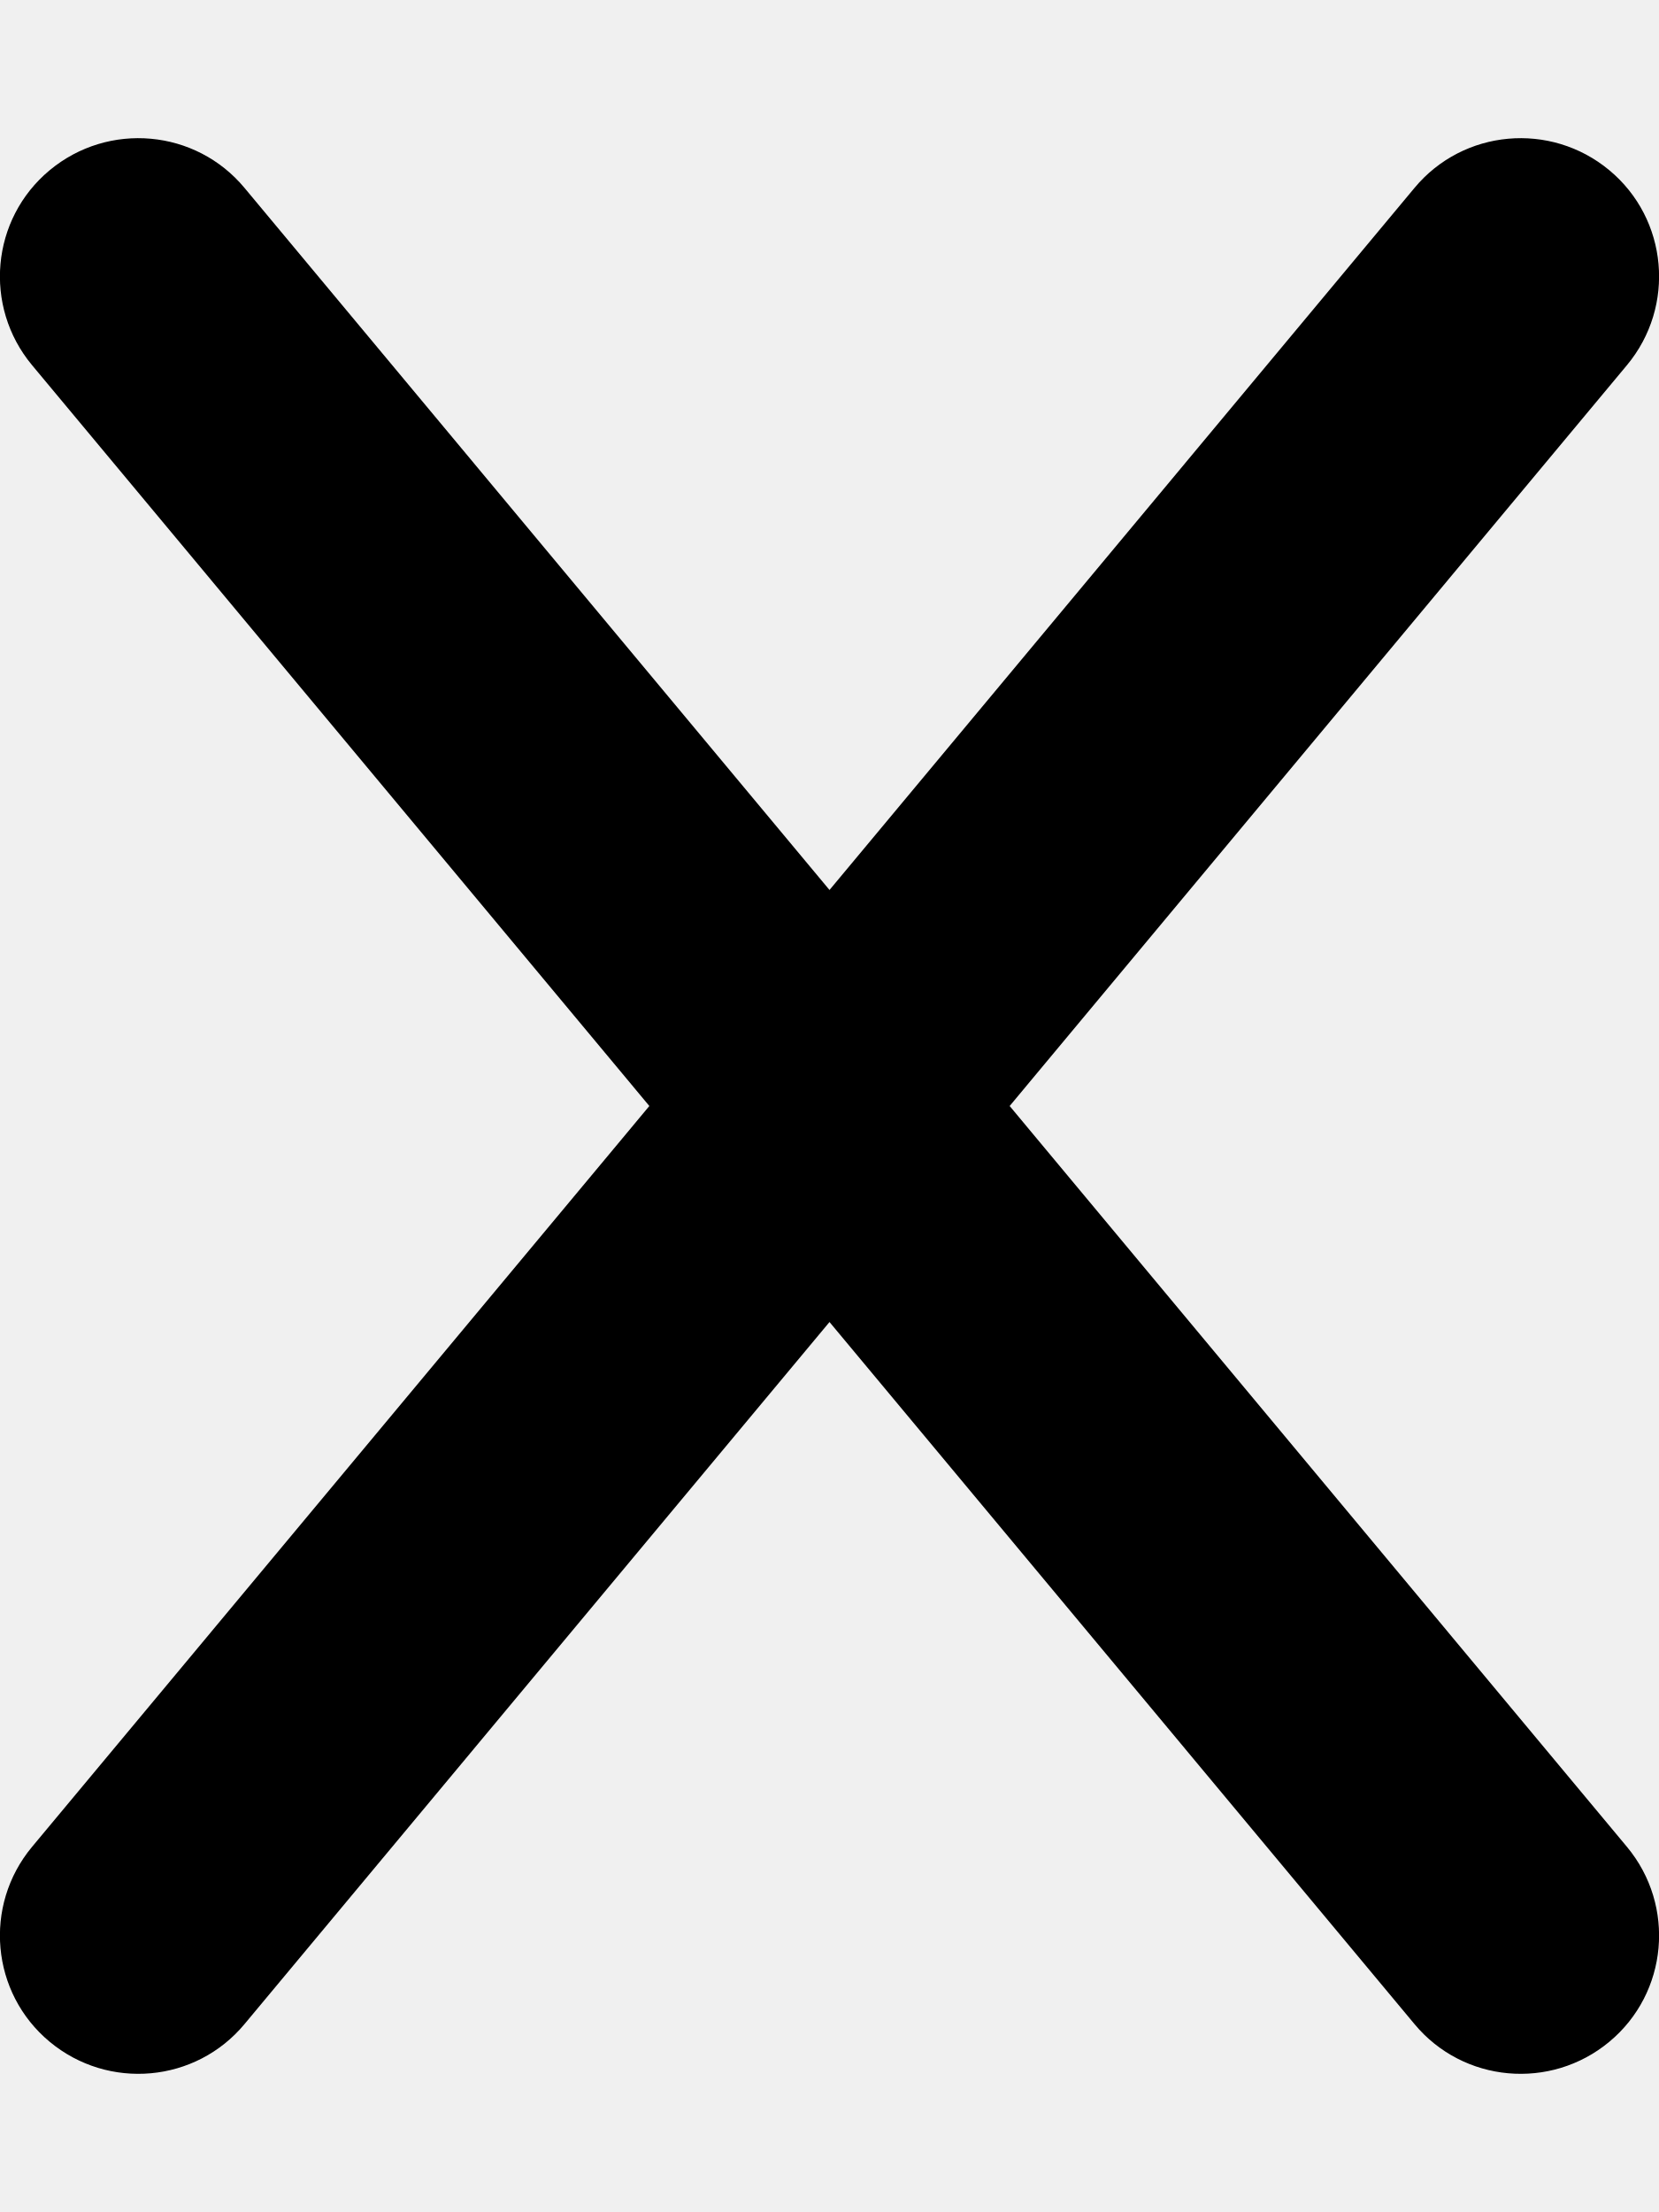
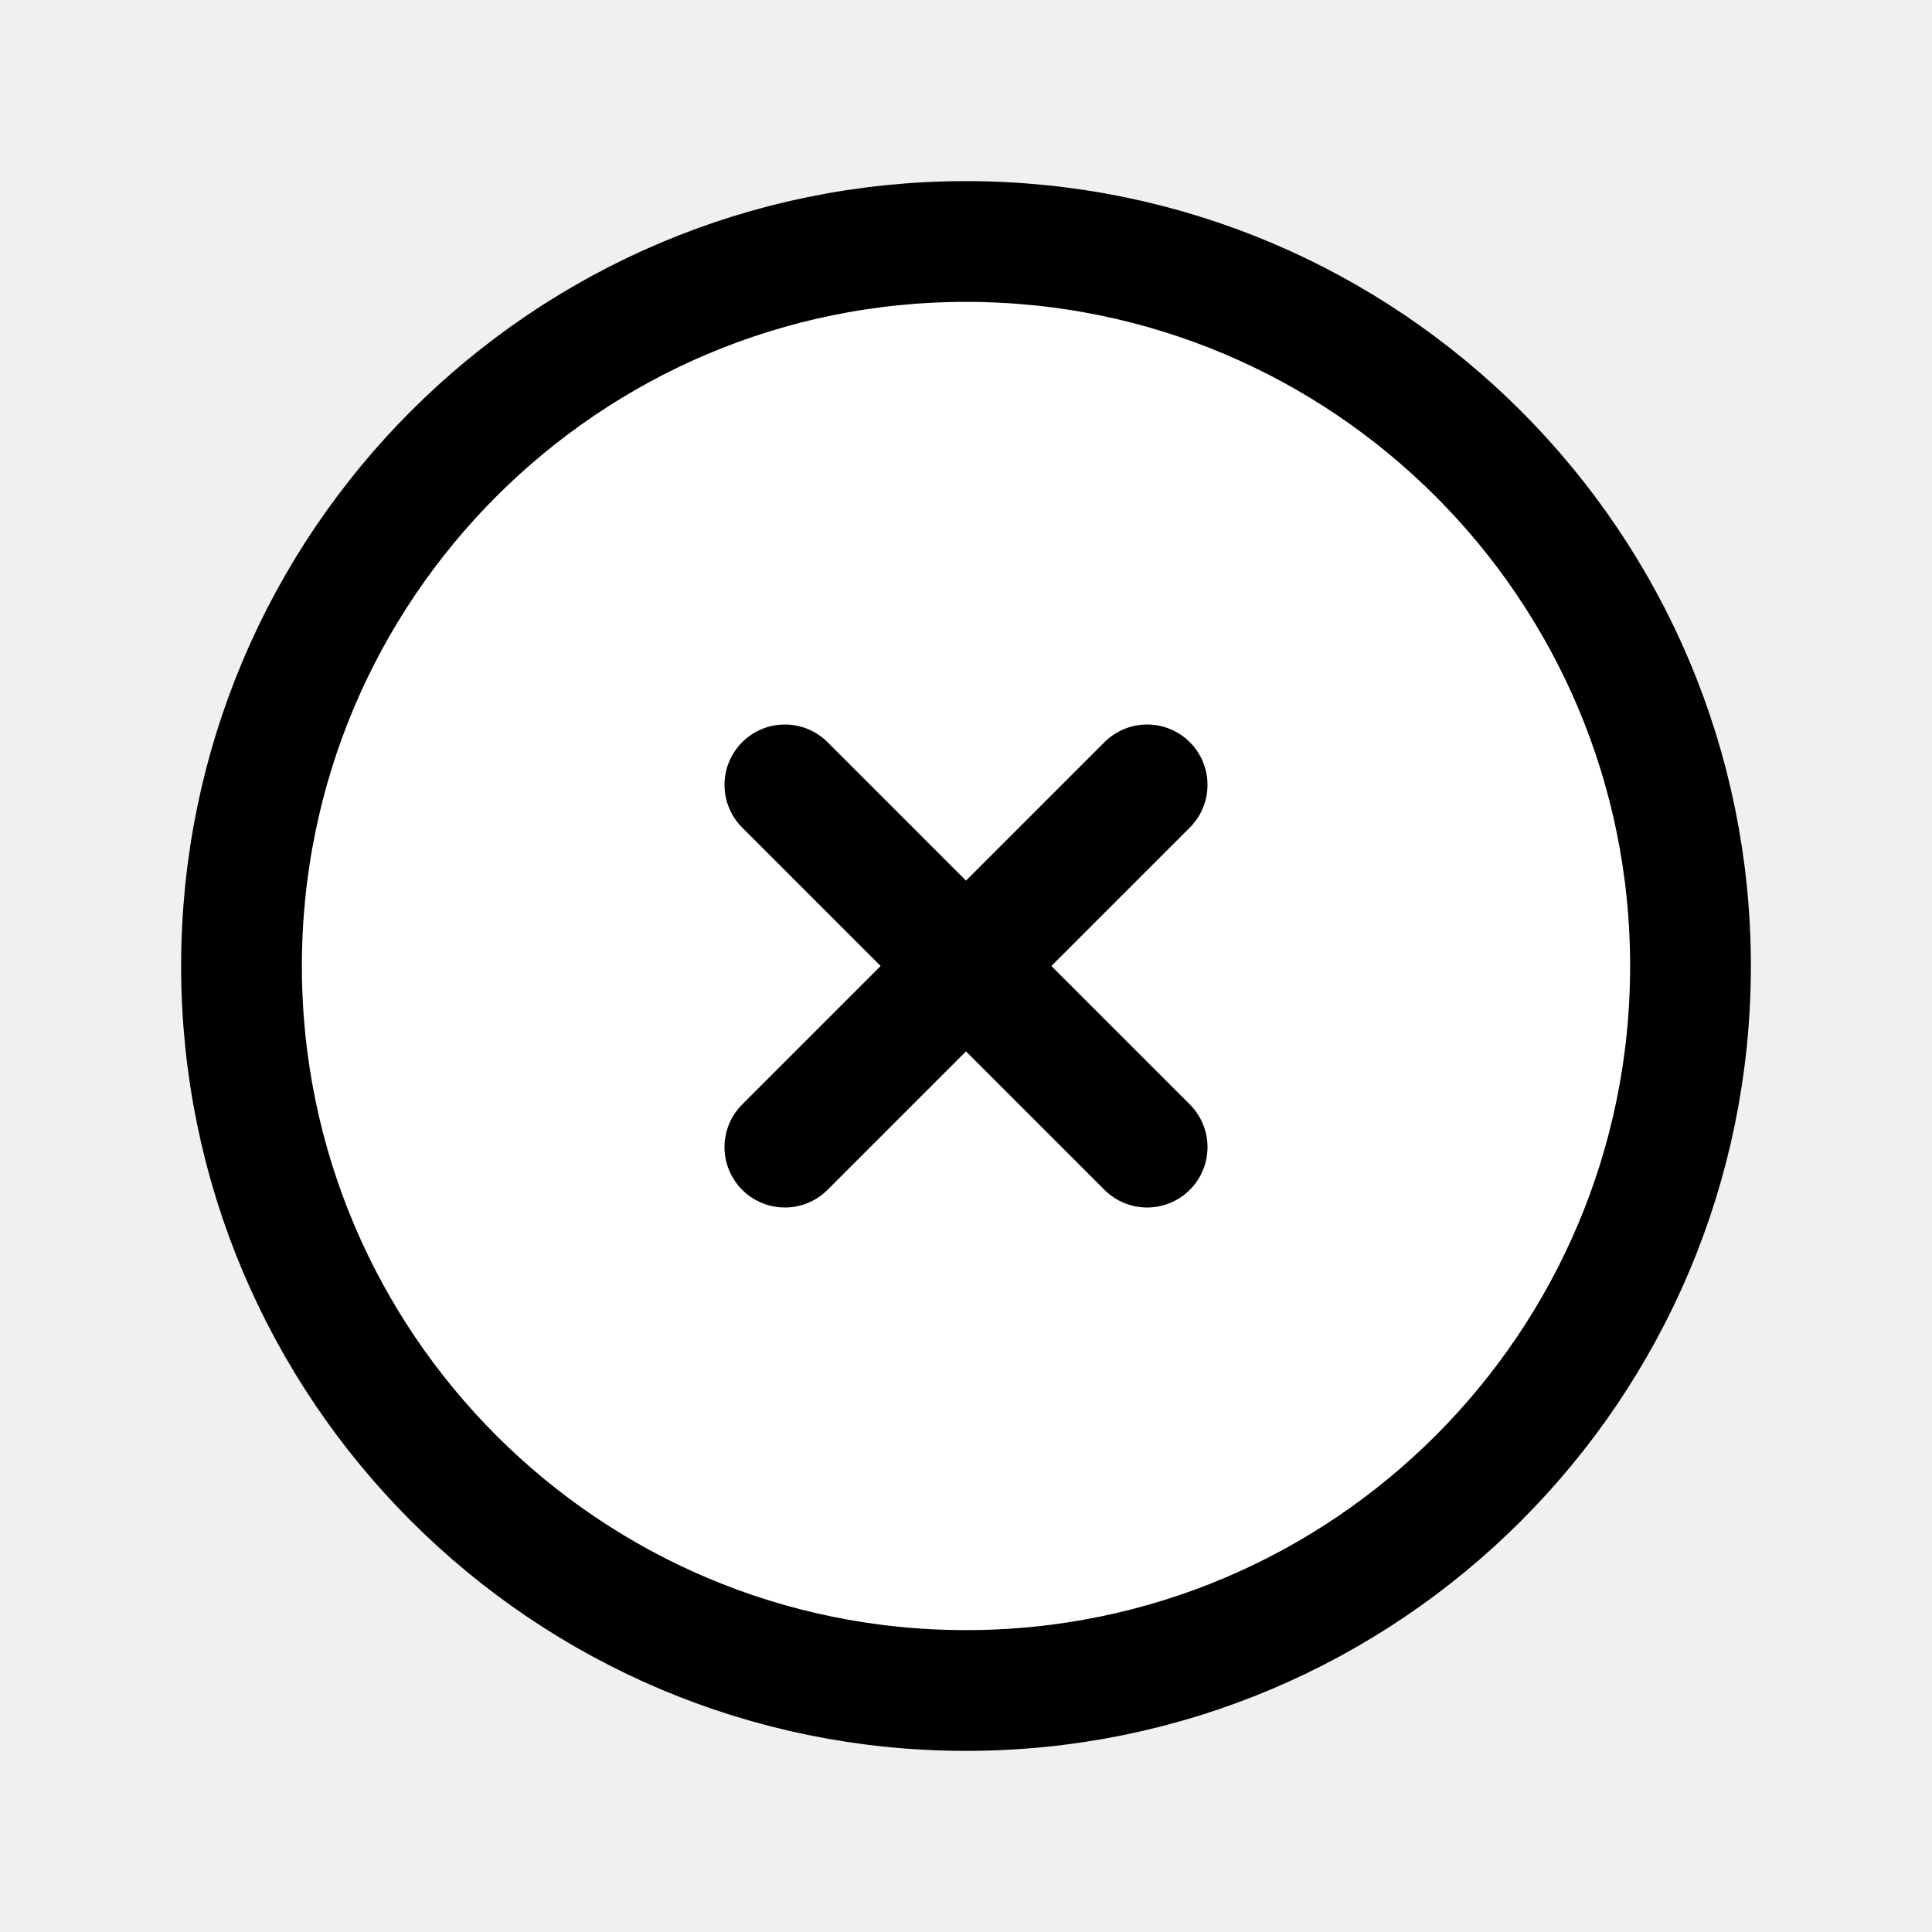
- <svg xmlns="http://www.w3.org/2000/svg" viewBox="0 0 384 512">
-   <path d="M376.6 84.5c11.3-13.6 9.5-33.8-4.1-45.1s-33.8-9.5-45.1 4.1L192 206 56.6 43.5C45.3 29.9 25.1 28.1 11.5 39.4S-3.9 70.9 7.4 84.5L150.3 256 7.4 427.5c-11.3 13.6-9.5 33.8 4.1 45.1s33.8 9.5 45.1-4.1L192 306 327.4 468.5c11.3 13.6 31.5 15.4 45.1 4.1s15.4-31.5 4.1-45.1L233.7 256 376.6 84.5z" />
+ <svg xmlns="http://www.w3.org/2000/svg" fill="white" viewBox="0 0 24 24" stroke-width="1.5" stroke="black" class="size-6">
+   <path stroke-linecap="round" stroke-linejoin="round" d="m9.75 9.75 4.5 4.5m0-4.5-4.5 4.5M21 12a9 9 0 1 1-18 0 9 9 0 0 1 18 0Z" />
</svg>
